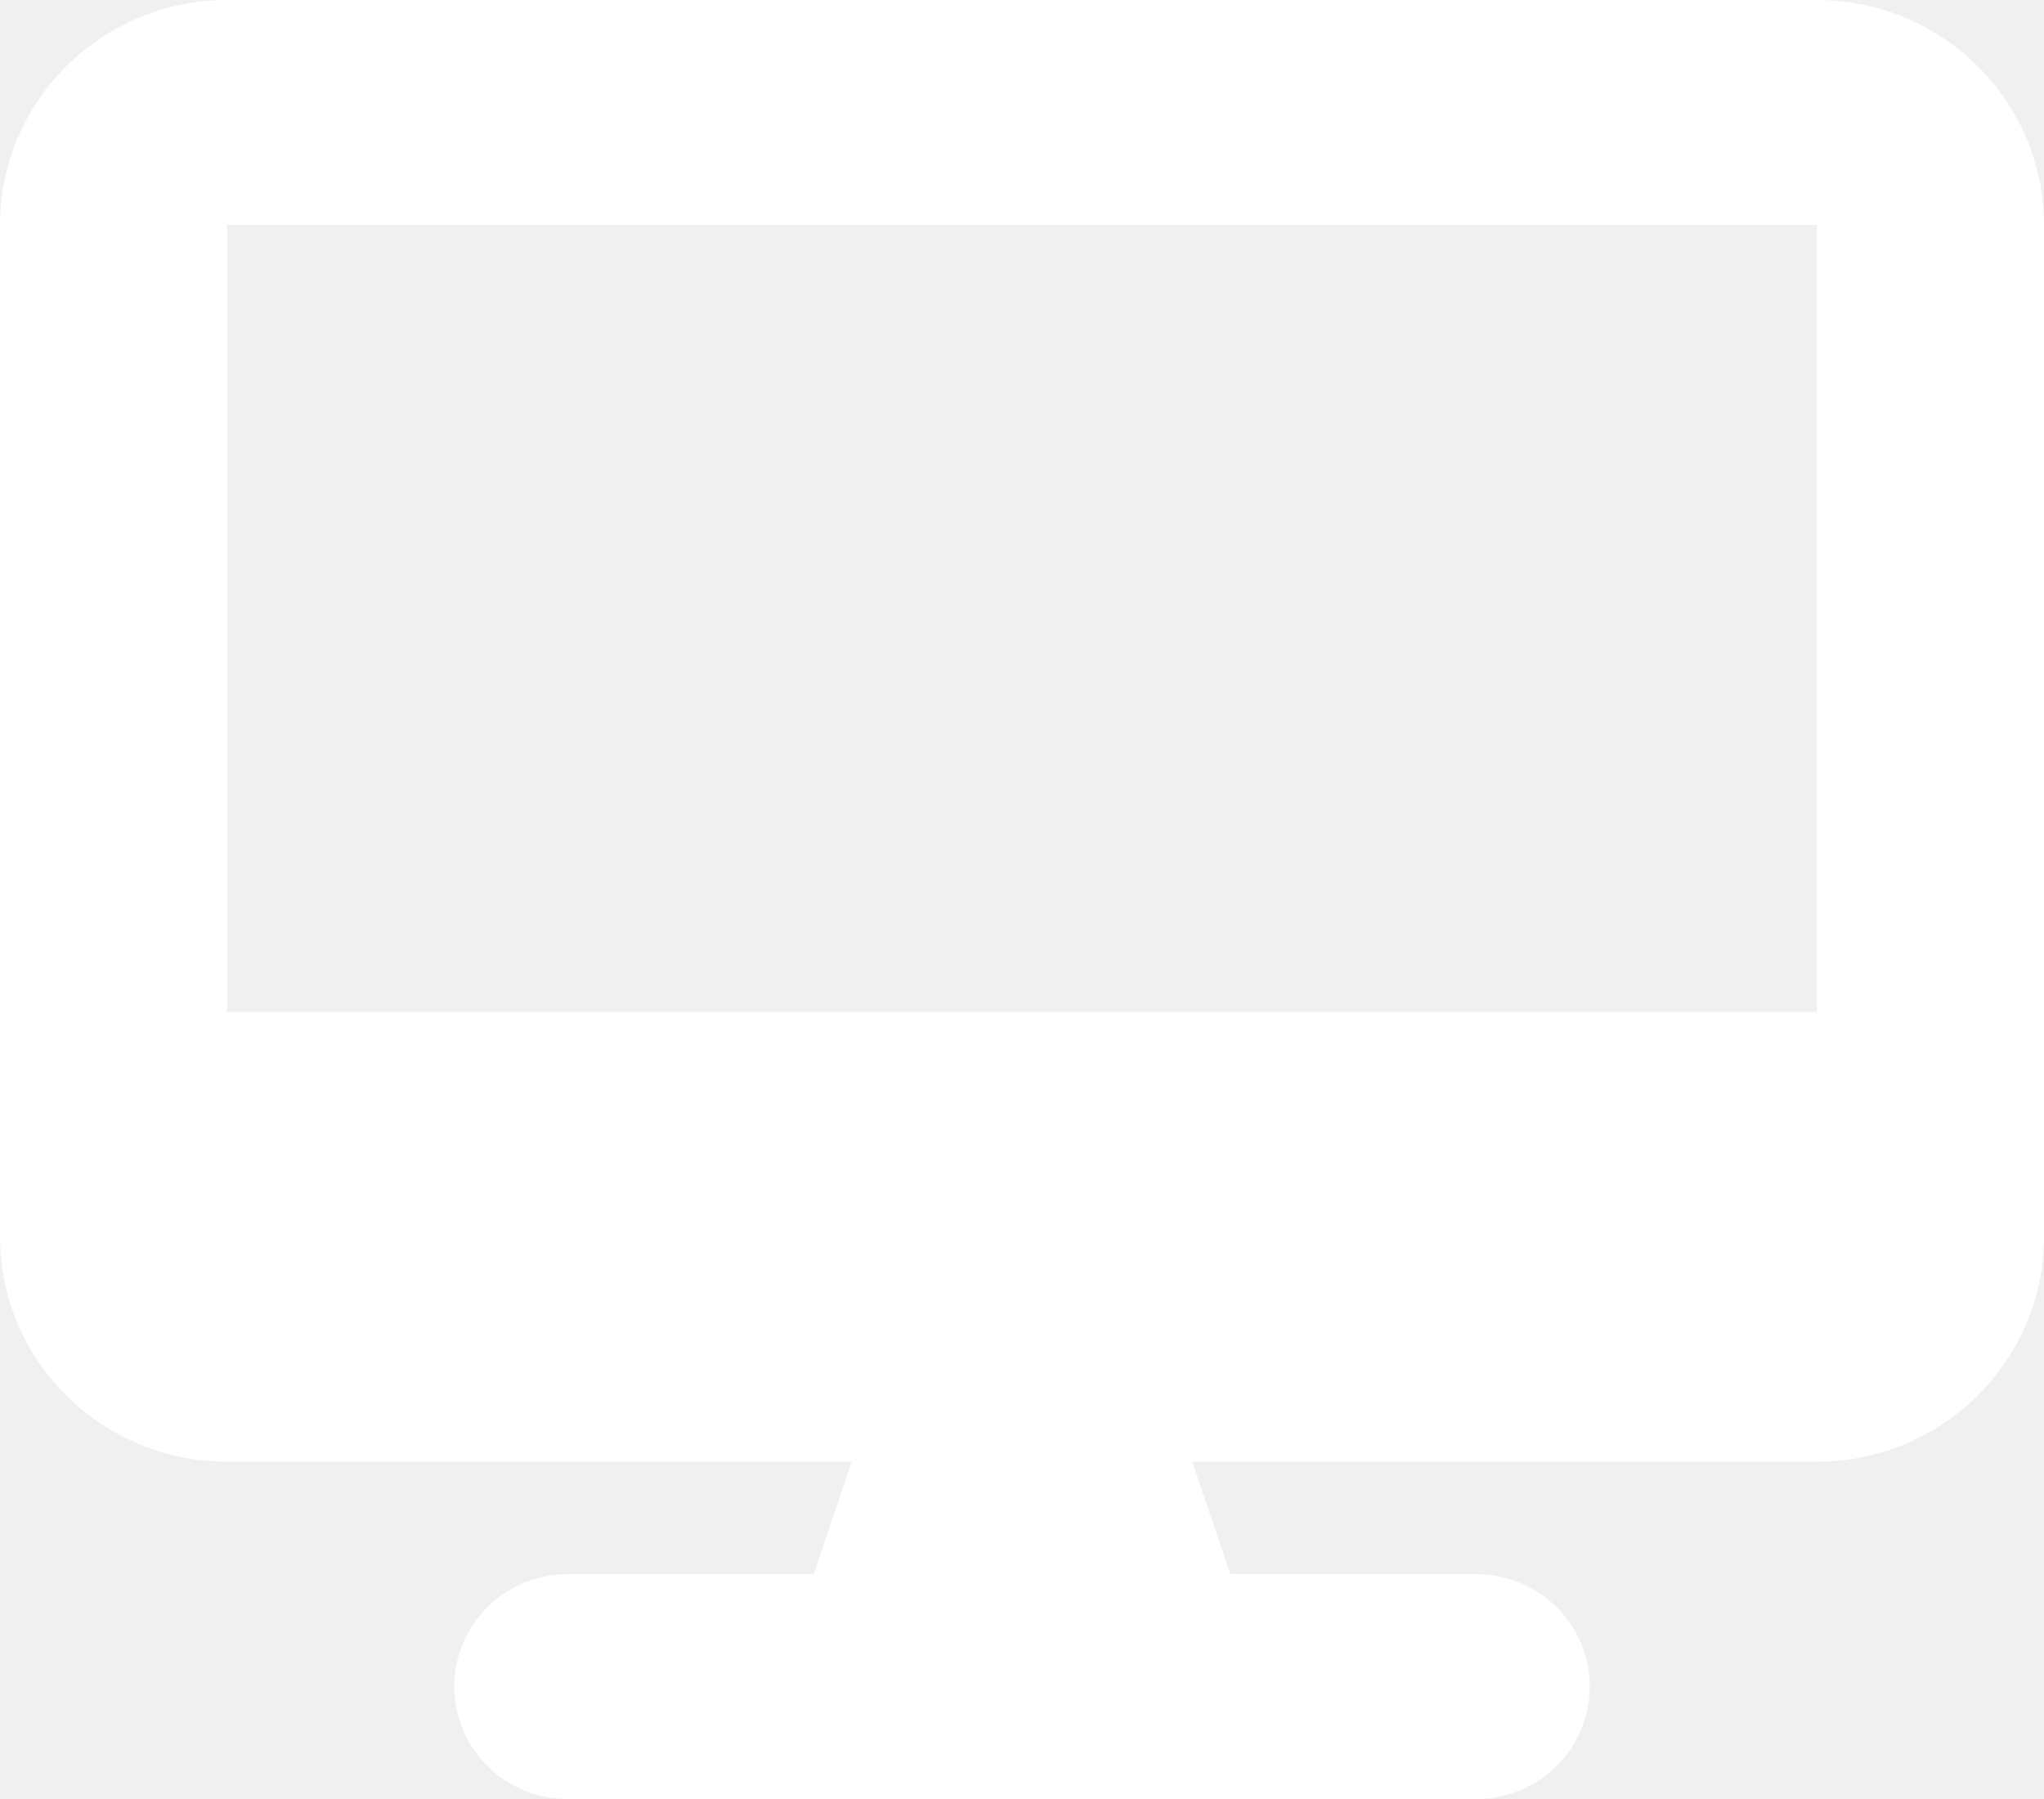
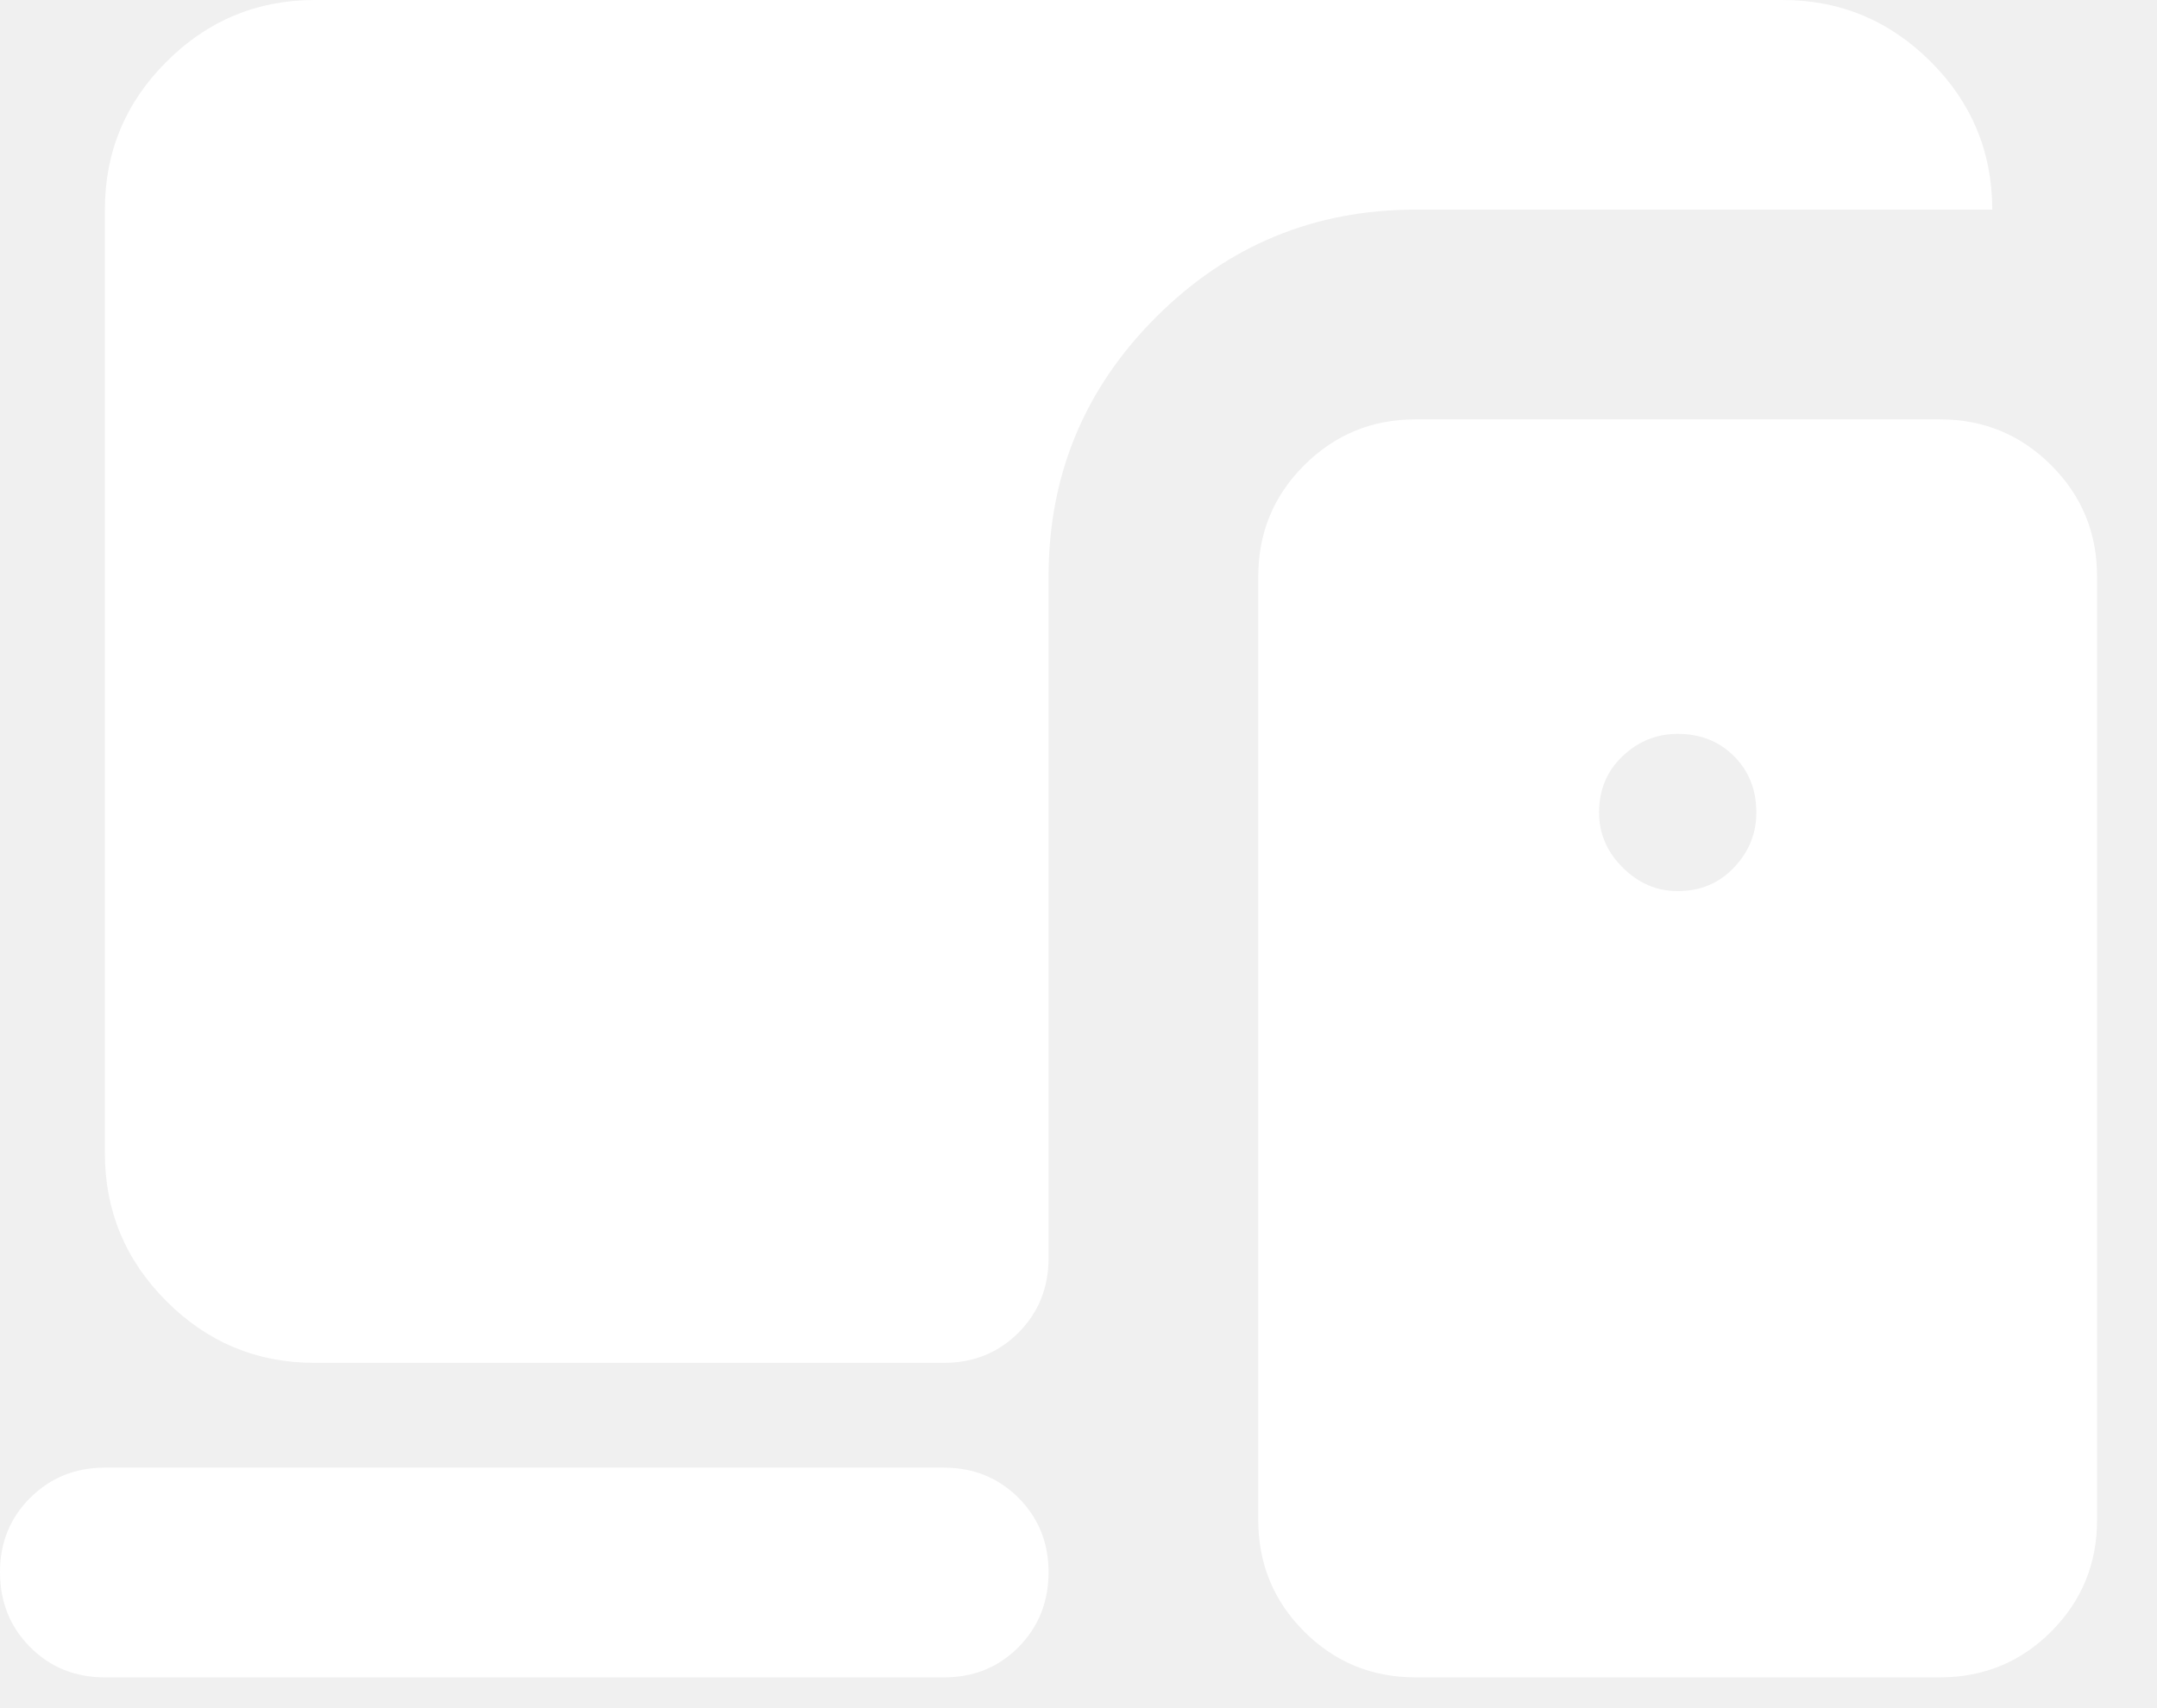
- <svg xmlns="http://www.w3.org/2000/svg" width="25" height="22" viewBox="0 0 25 22" fill="none">
-   <path d="M2.778 0C1.246 0 0 1.233 0 2.75V15.125C0 16.642 1.246 17.875 2.778 17.875H10.417L9.952 19.25H6.944C6.176 19.25 5.556 19.864 5.556 20.625C5.556 21.386 6.176 22 6.944 22H18.056C18.824 22 19.444 21.386 19.444 20.625C19.444 19.864 18.824 19.25 18.056 19.25H15.048L14.583 17.875H22.222C23.754 17.875 25 16.642 25 15.125V2.75C25 1.233 23.754 0 22.222 0H2.778ZM22.222 2.75V12.375H2.778V2.75H22.222Z" fill="white" />
+ <svg xmlns="http://www.w3.org/2000/svg" width="24" height="19" viewBox="0 0 24 19" fill="none">
+   <path d="M10.5 18.667H1.167C0.836 18.667 0.559 18.555 0.336 18.331C0.113 18.107 0.001 17.83 4.02298e-06 17.5C-0.001 17.17 0.111 16.893 0.336 16.669C0.561 16.445 0.838 16.333 1.167 16.333H10.5C10.831 16.333 11.108 16.445 11.332 16.669C11.556 16.893 11.667 17.17 11.667 17.5C11.666 17.83 11.554 18.107 11.331 18.332C11.107 18.557 10.831 18.668 10.5 18.667ZM3.5 15.167C2.858 15.167 2.309 14.938 1.853 14.482C1.396 14.025 1.167 13.476 1.167 12.833V2.333C1.167 1.692 1.395 1.143 1.853 0.686C2.31 0.229 2.859 0.001 3.5 0H19.833C20.475 0 21.024 0.229 21.482 0.686C21.939 1.143 22.167 1.692 22.167 2.333H15.75C14.622 2.333 13.66 2.732 12.863 3.529C12.065 4.326 11.667 5.289 11.667 6.417V14C11.667 14.331 11.555 14.608 11.331 14.832C11.107 15.056 10.83 15.167 10.5 15.167H3.5ZM15.75 18.667C15.264 18.667 14.851 18.497 14.511 18.157C14.171 17.817 14.001 17.404 14 16.917V6.417C14 5.931 14.17 5.518 14.511 5.178C14.852 4.838 15.265 4.667 15.75 4.667H21.583C22.069 4.667 22.483 4.837 22.823 5.178C23.164 5.518 23.334 5.931 23.333 6.417V16.917C23.333 17.403 23.163 17.816 22.823 18.157C22.484 18.497 22.07 18.667 21.583 18.667H15.75ZM18.667 9.917C18.919 9.917 19.129 9.829 19.294 9.654C19.46 9.479 19.542 9.275 19.542 9.042C19.542 8.789 19.459 8.58 19.293 8.415C19.128 8.25 18.919 8.167 18.667 8.167C18.433 8.167 18.229 8.249 18.054 8.415C17.879 8.581 17.792 8.79 17.792 9.042C17.792 9.275 17.879 9.479 18.054 9.654C18.229 9.829 18.433 9.917 18.667 9.917Z" fill="white" />
</svg>
